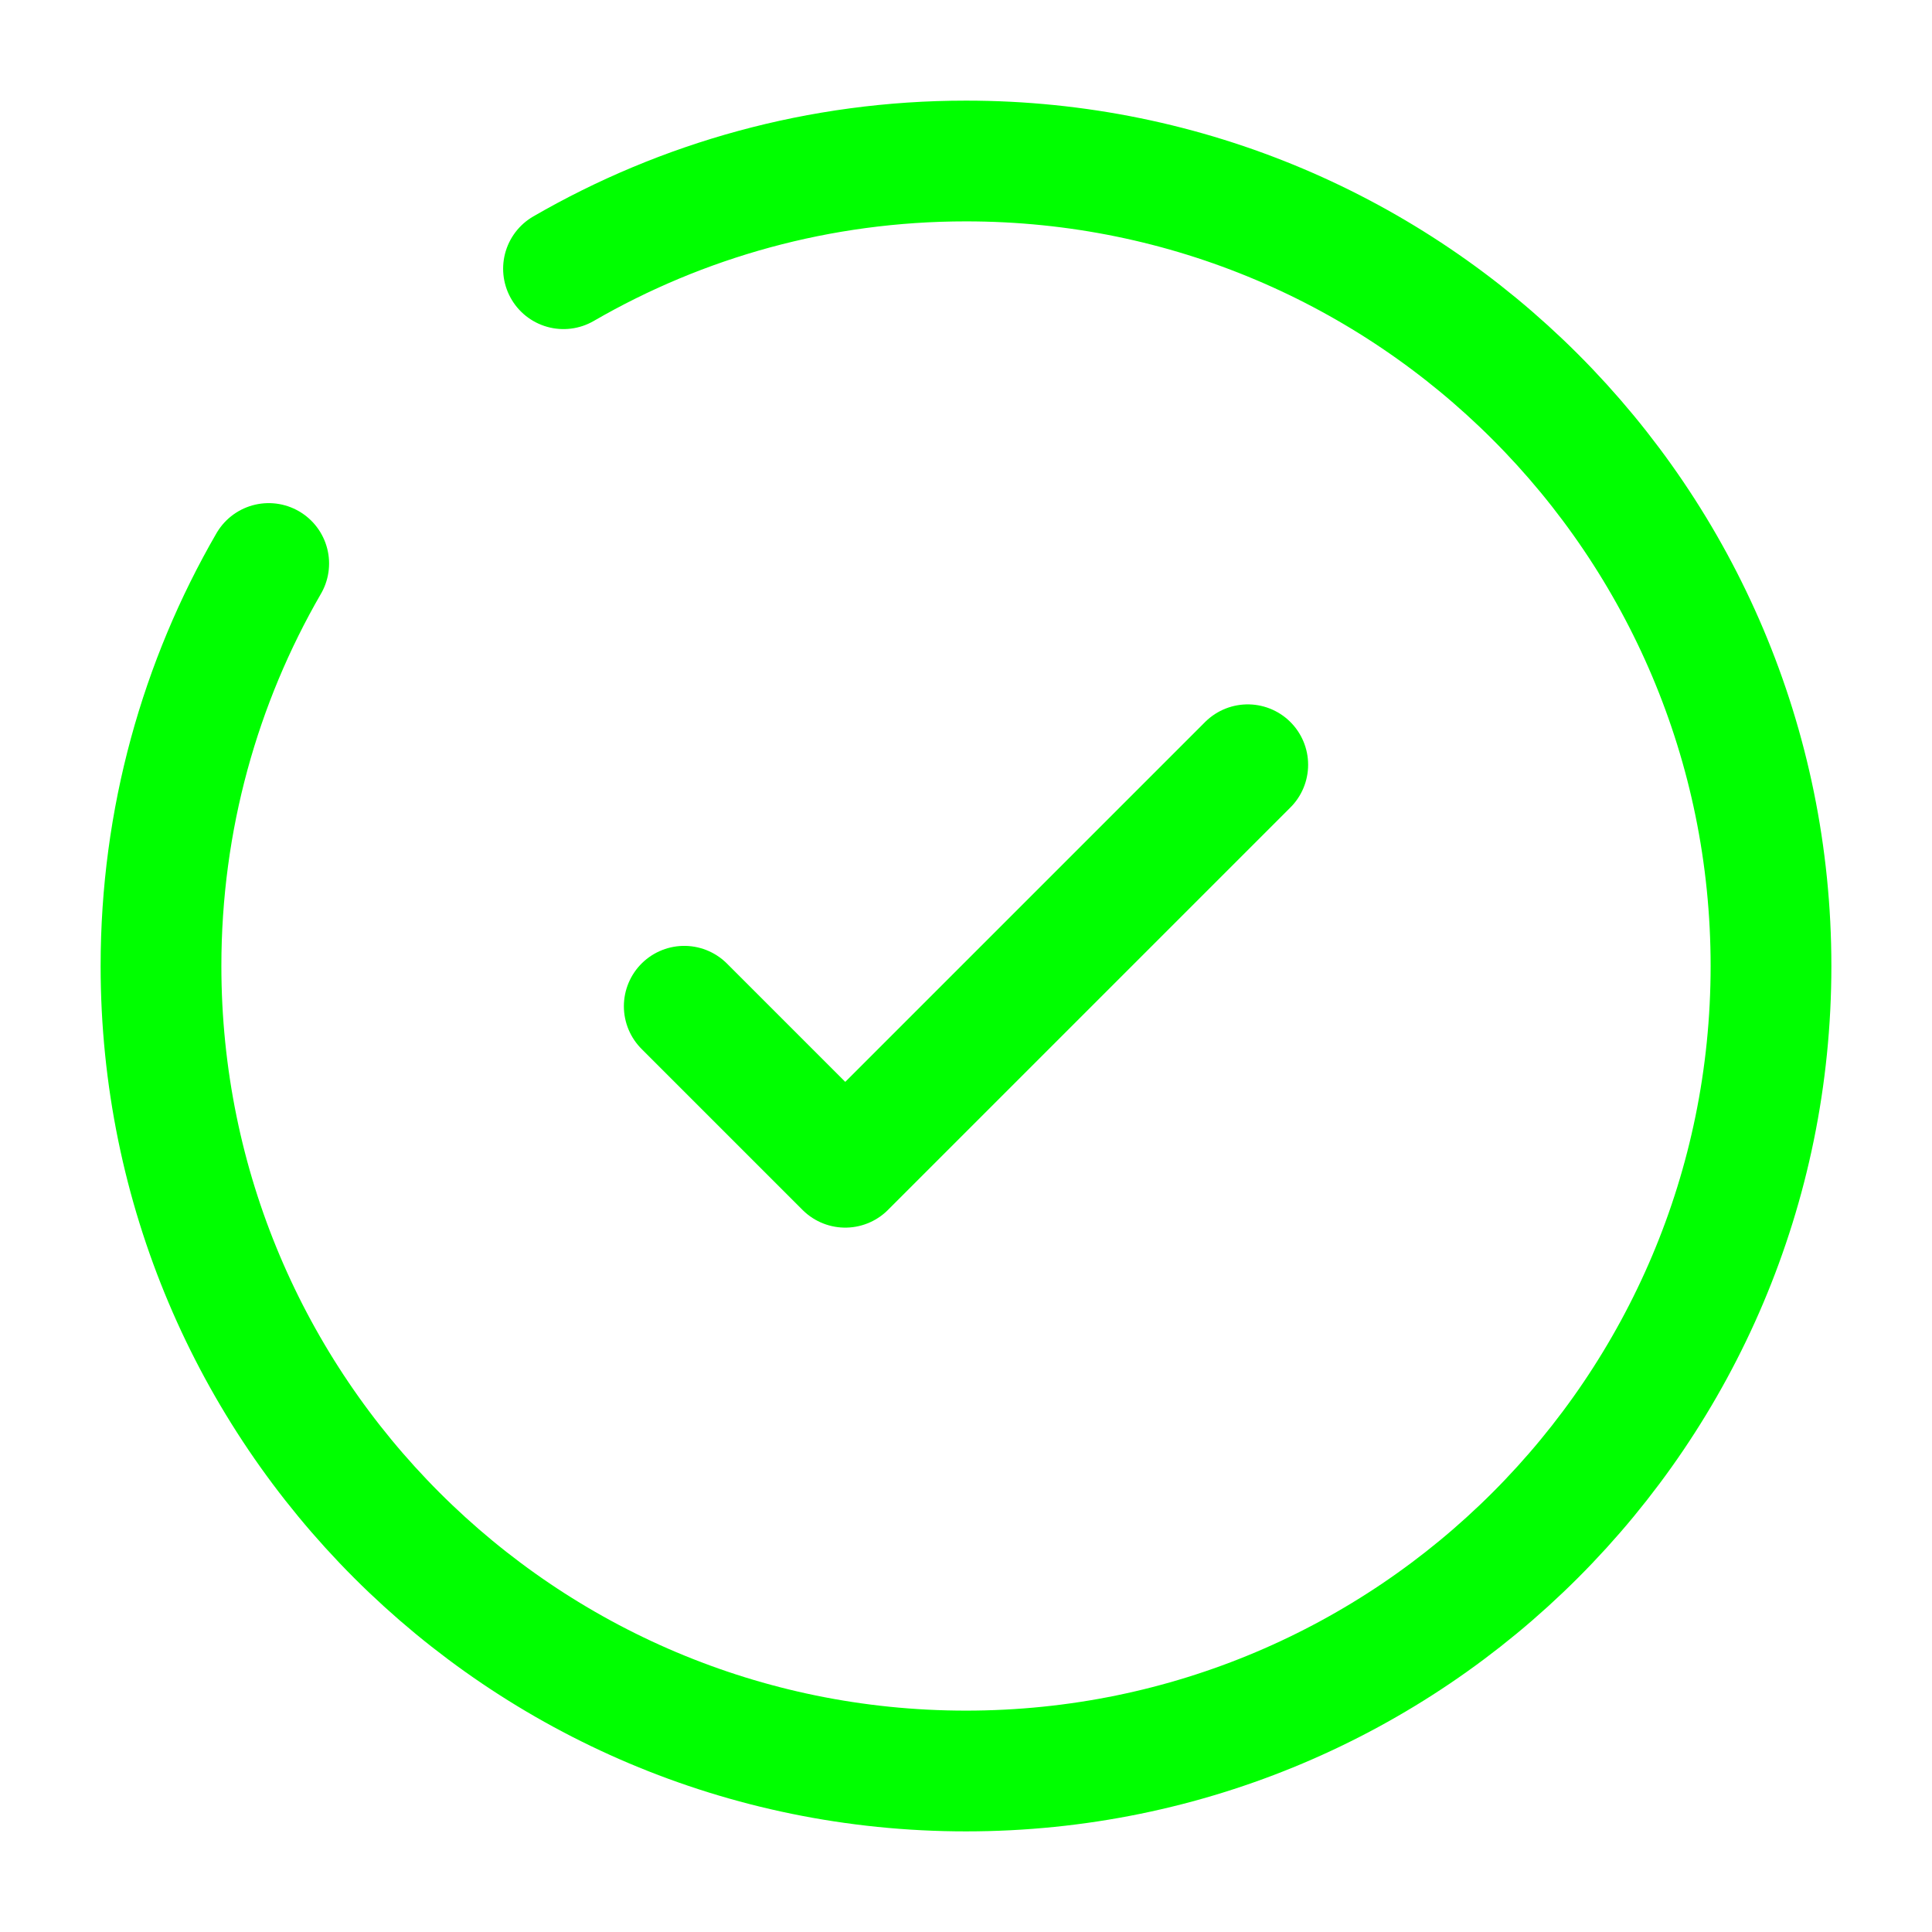
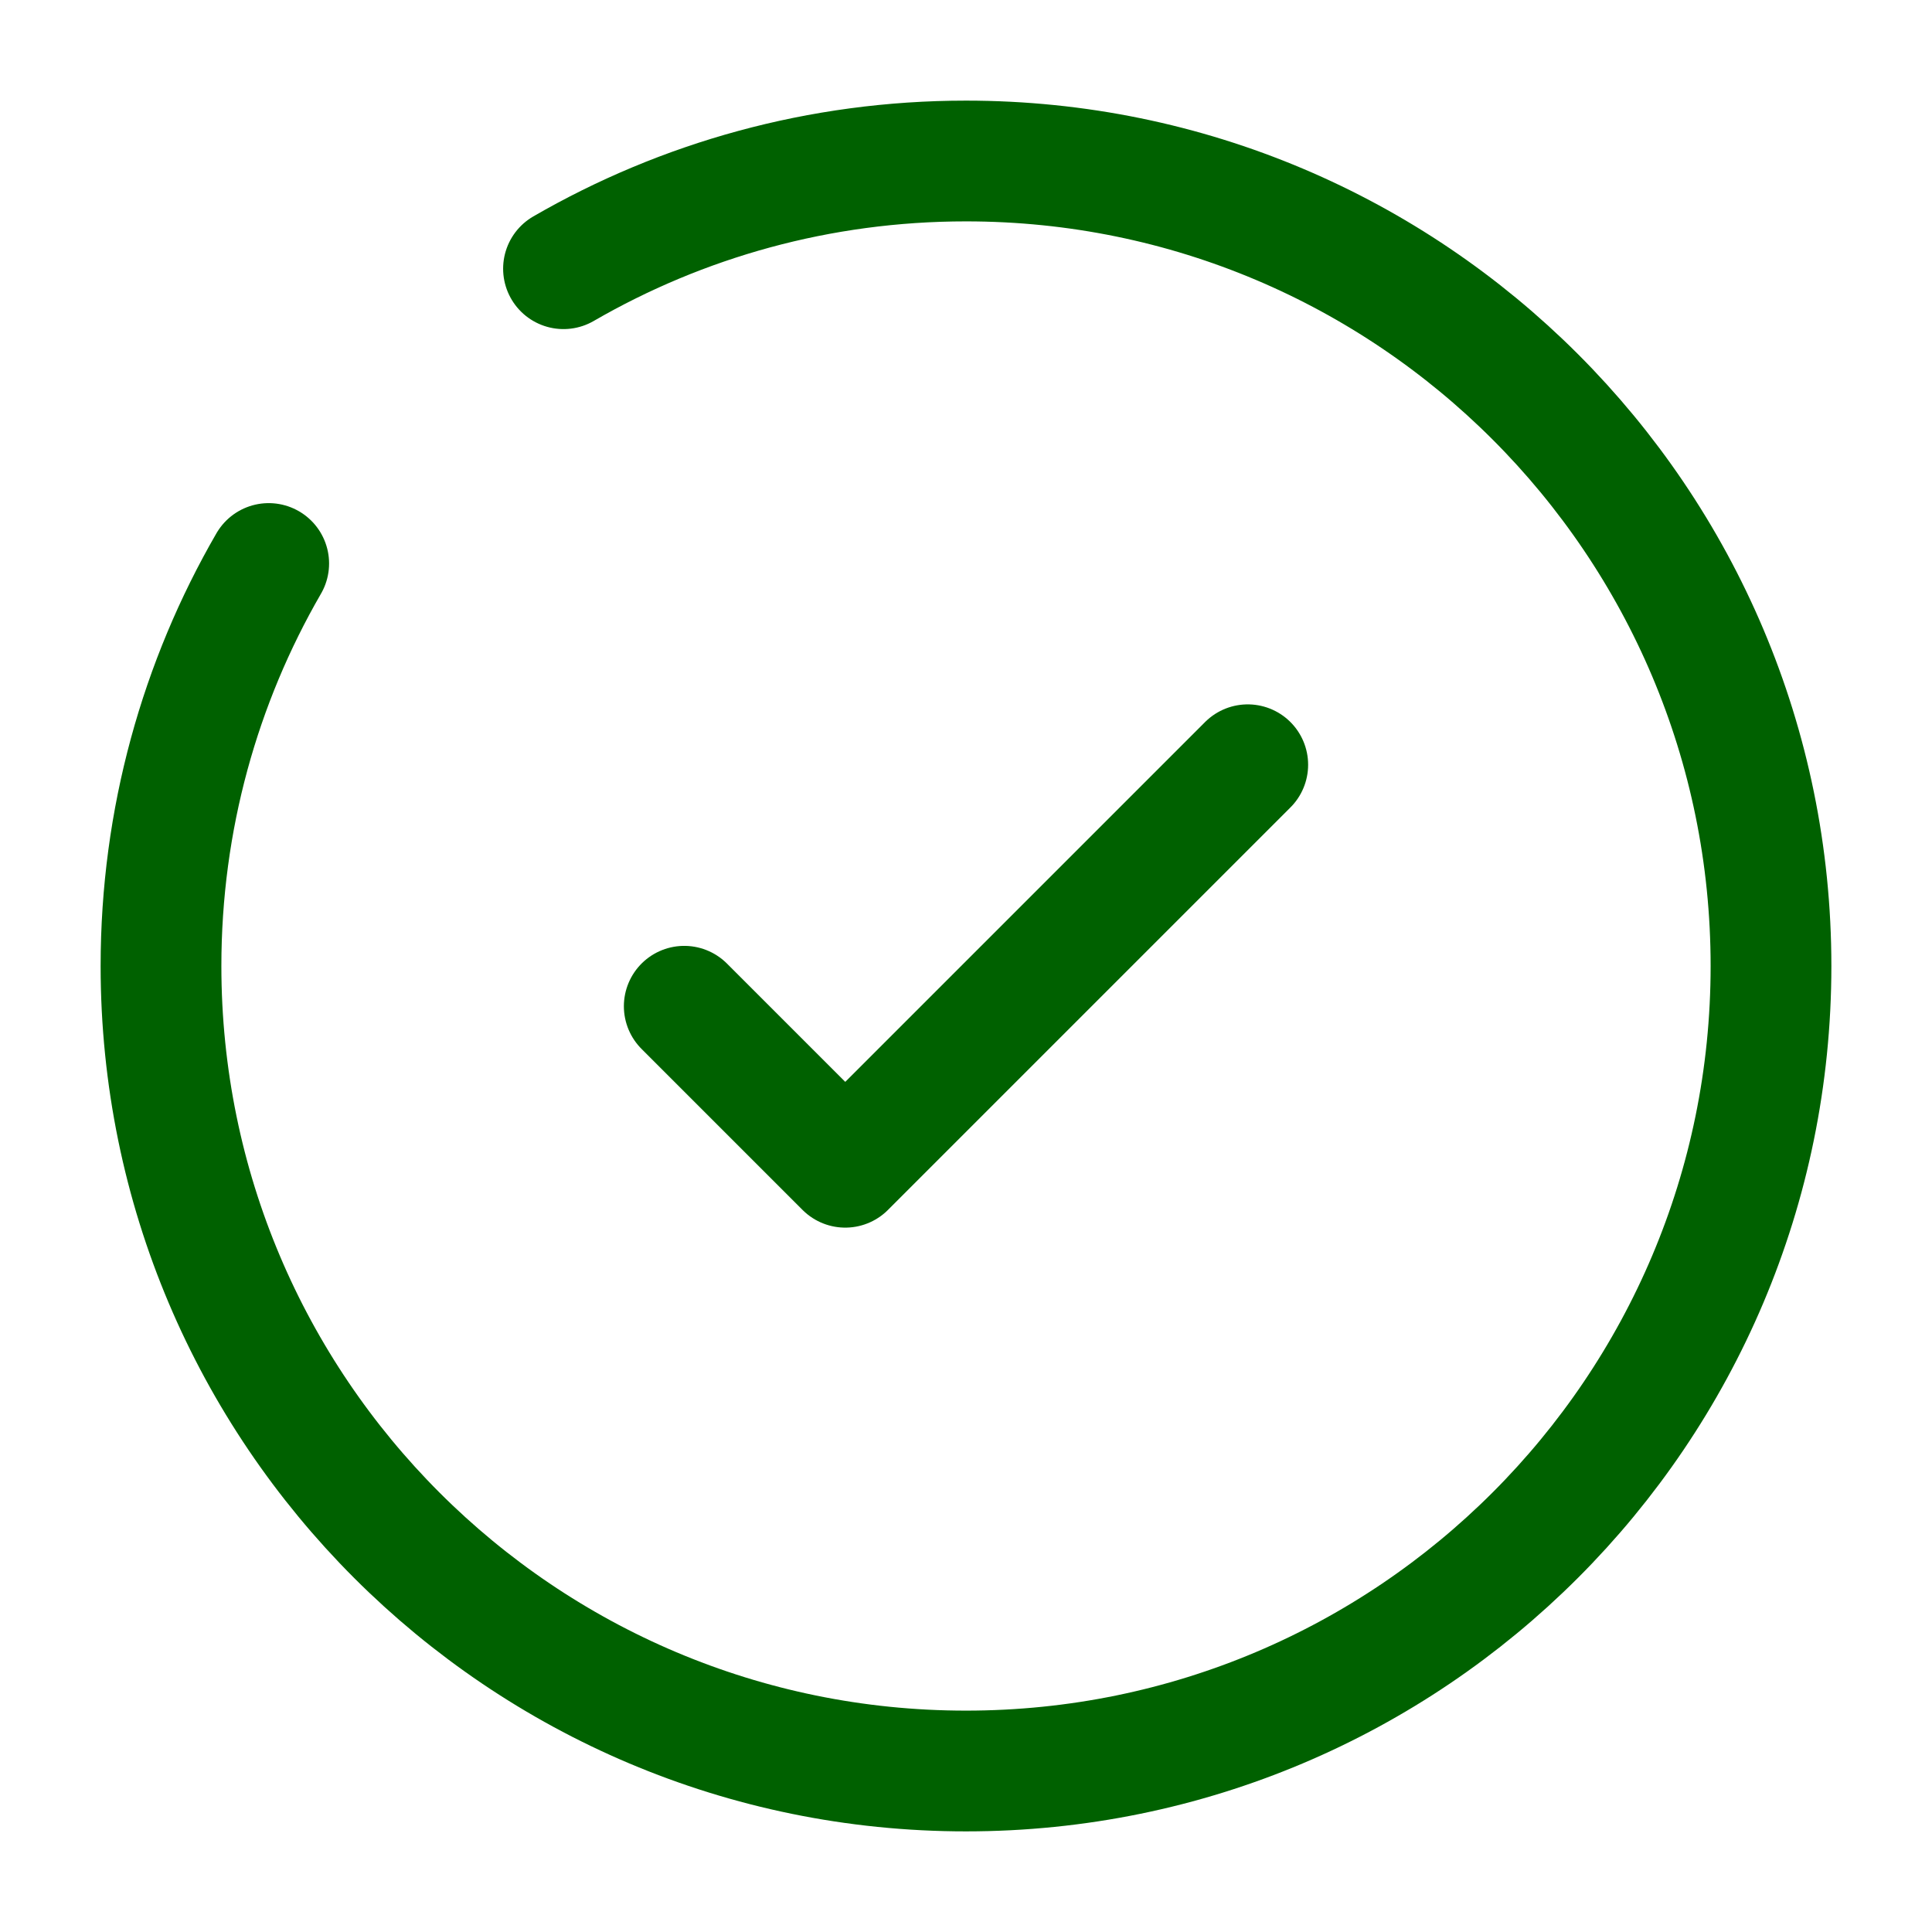
<svg xmlns="http://www.w3.org/2000/svg" width="800px" height="800px" viewBox="0 0 24 24" fill="none">
  <g id="SVGRepo_bgCarrier" stroke-width="0" />
  <g id="SVGRepo_tracerCarrier" stroke-linecap="round" stroke-linejoin="round" />
  <g id="SVGRepo_iconCarrier">
-     <path d="M8.5 12.5L10.5 14.5L15.5 9.5" stroke="#00ff00" stroke-width="1.5" stroke-linecap="round" stroke-linejoin="round" />
-     <path d="M7 3.338C8.471 2.487 10.179 2 12 2C17.523 2 22 6.477 22 12C22 17.523 17.523 22 12 22C6.477 22 2 17.523 2 12C2 10.179 2.487 8.471 3.338 7" stroke="#00ff00" stroke-width="1.5" stroke-linecap="round" />
+     <path d="M8.5 12.5L10.5 14.5L15.5 9.5" stroke="#006100" stroke-width="1.5" stroke-linecap="round" stroke-linejoin="round" />
+     <path d="M7 3.338C8.471 2.487 10.179 2 12 2C17.523 2 22 6.477 22 12C22 17.523 17.523 22 12 22C6.477 22 2 17.523 2 12C2 10.179 2.487 8.471 3.338 7" stroke="#006100" stroke-width="1.5" stroke-linecap="round" />
  </g>
</svg>
